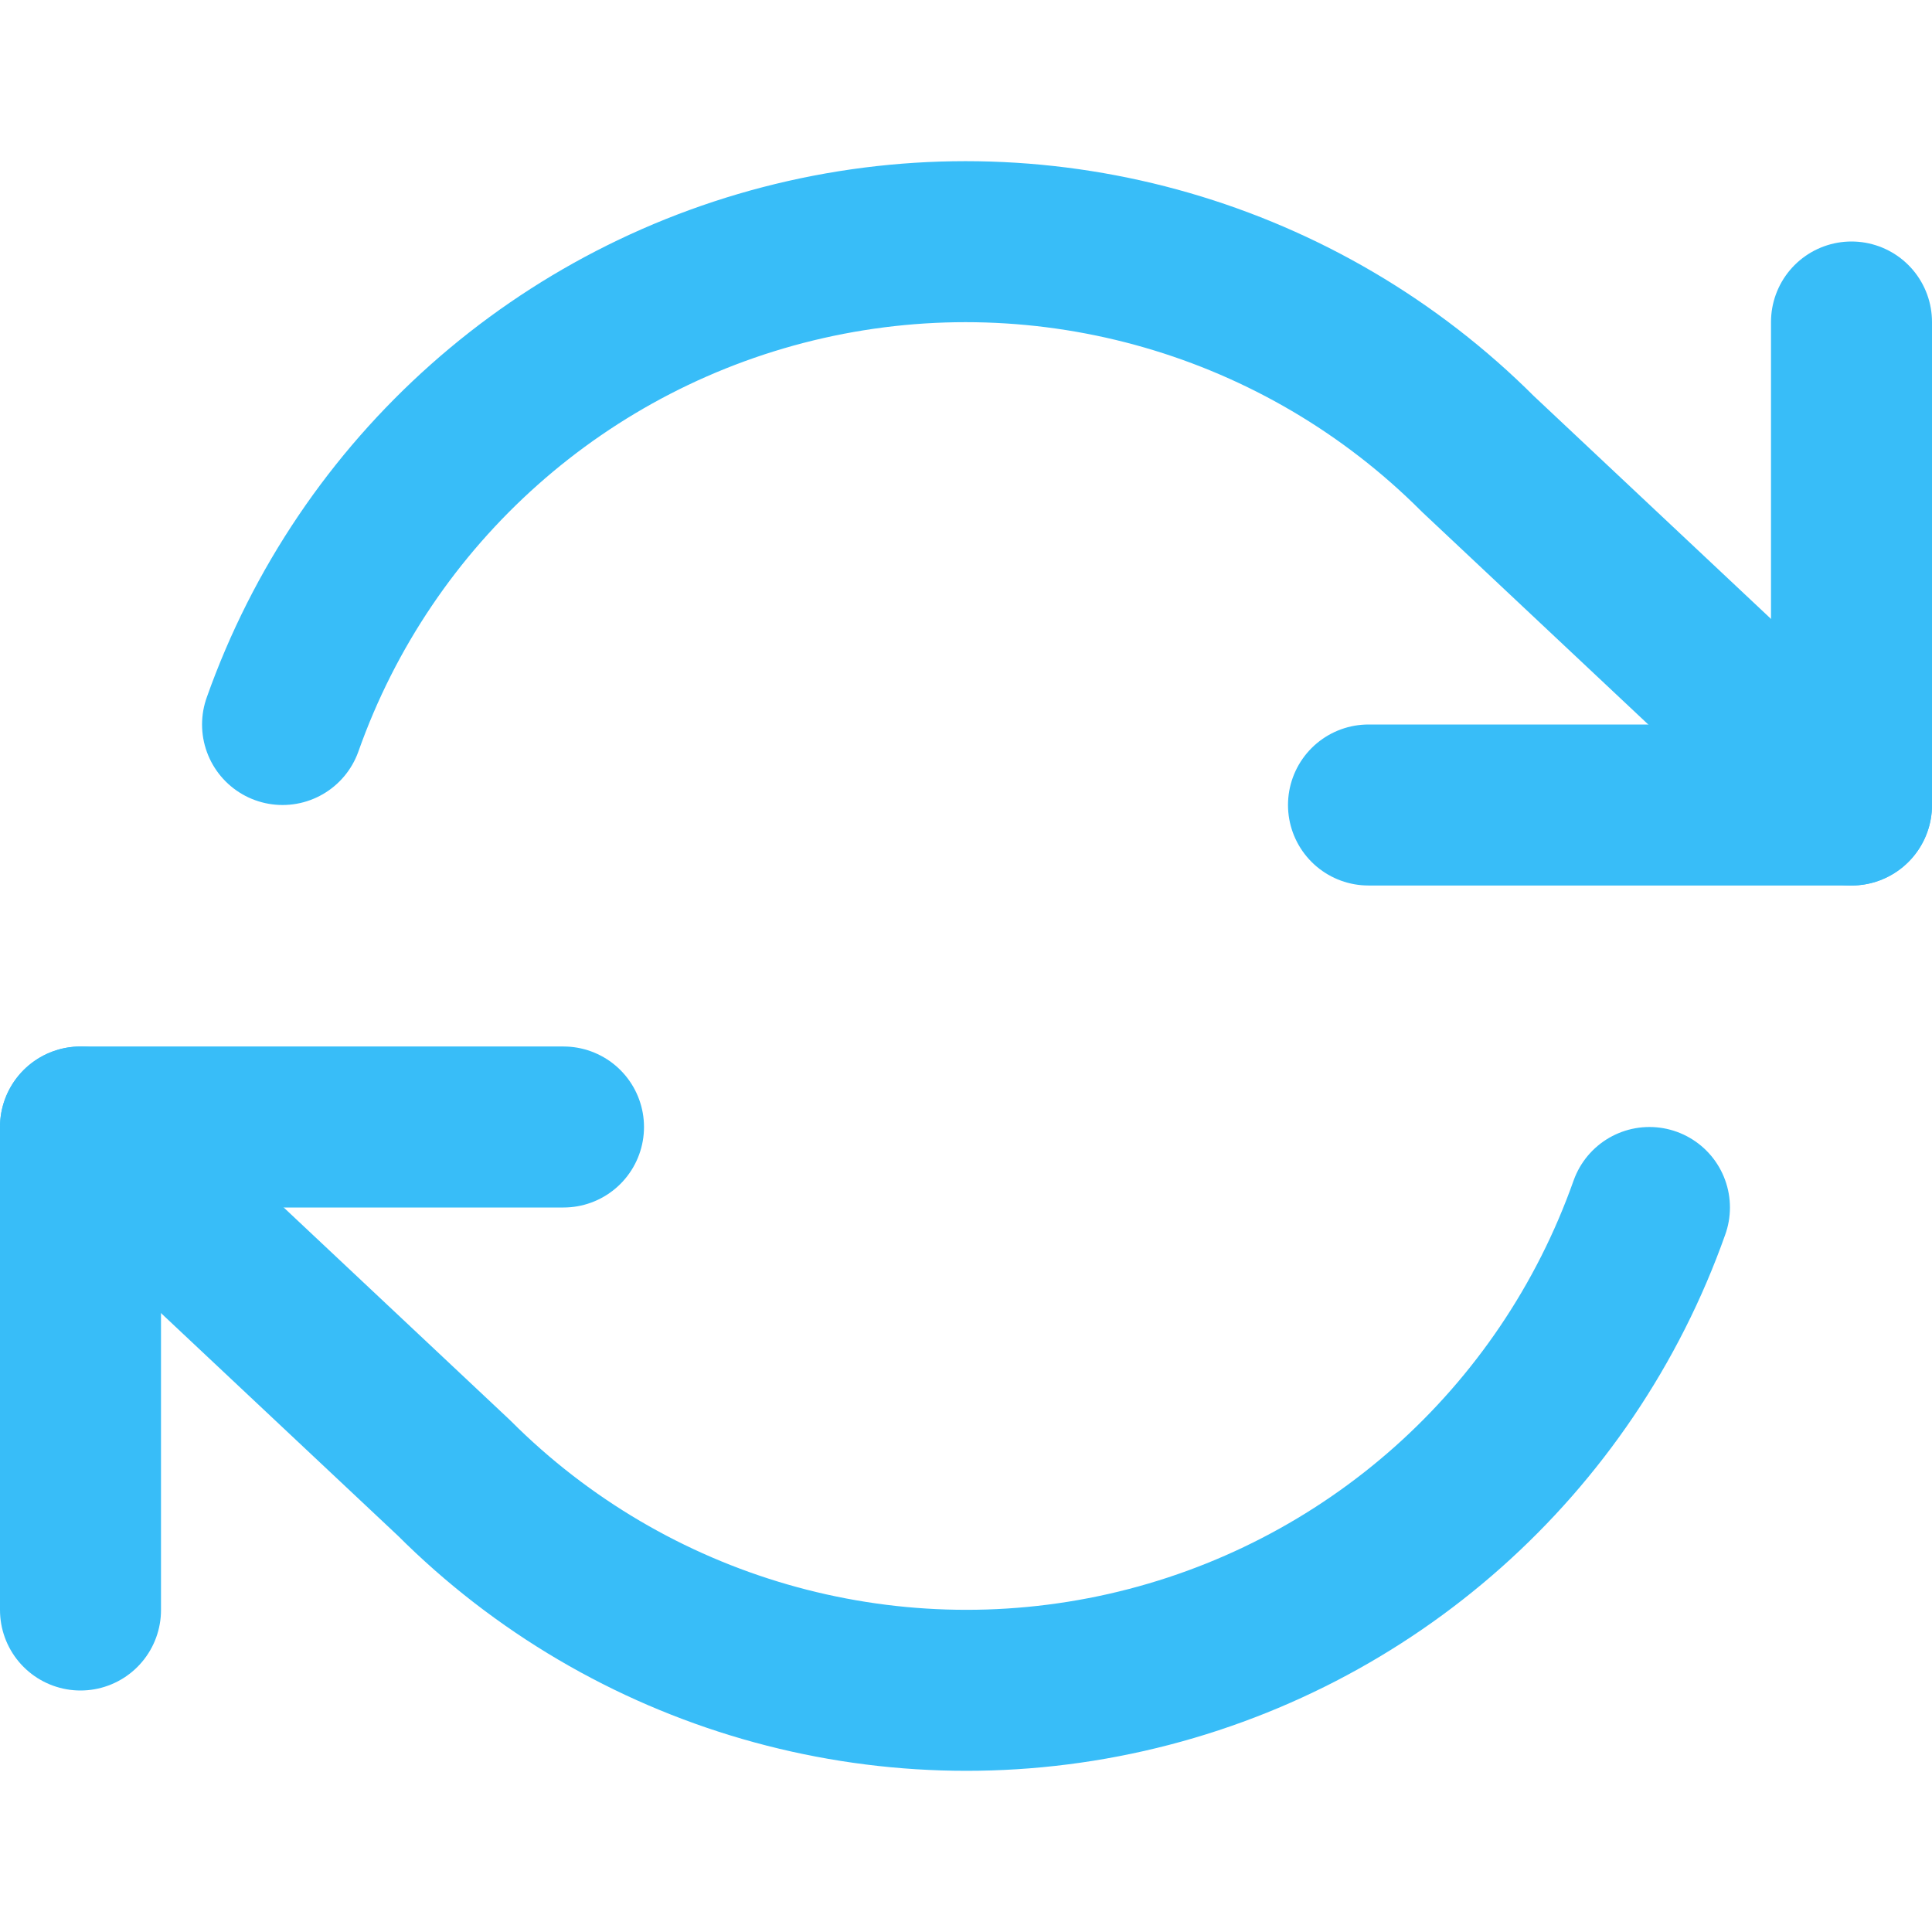
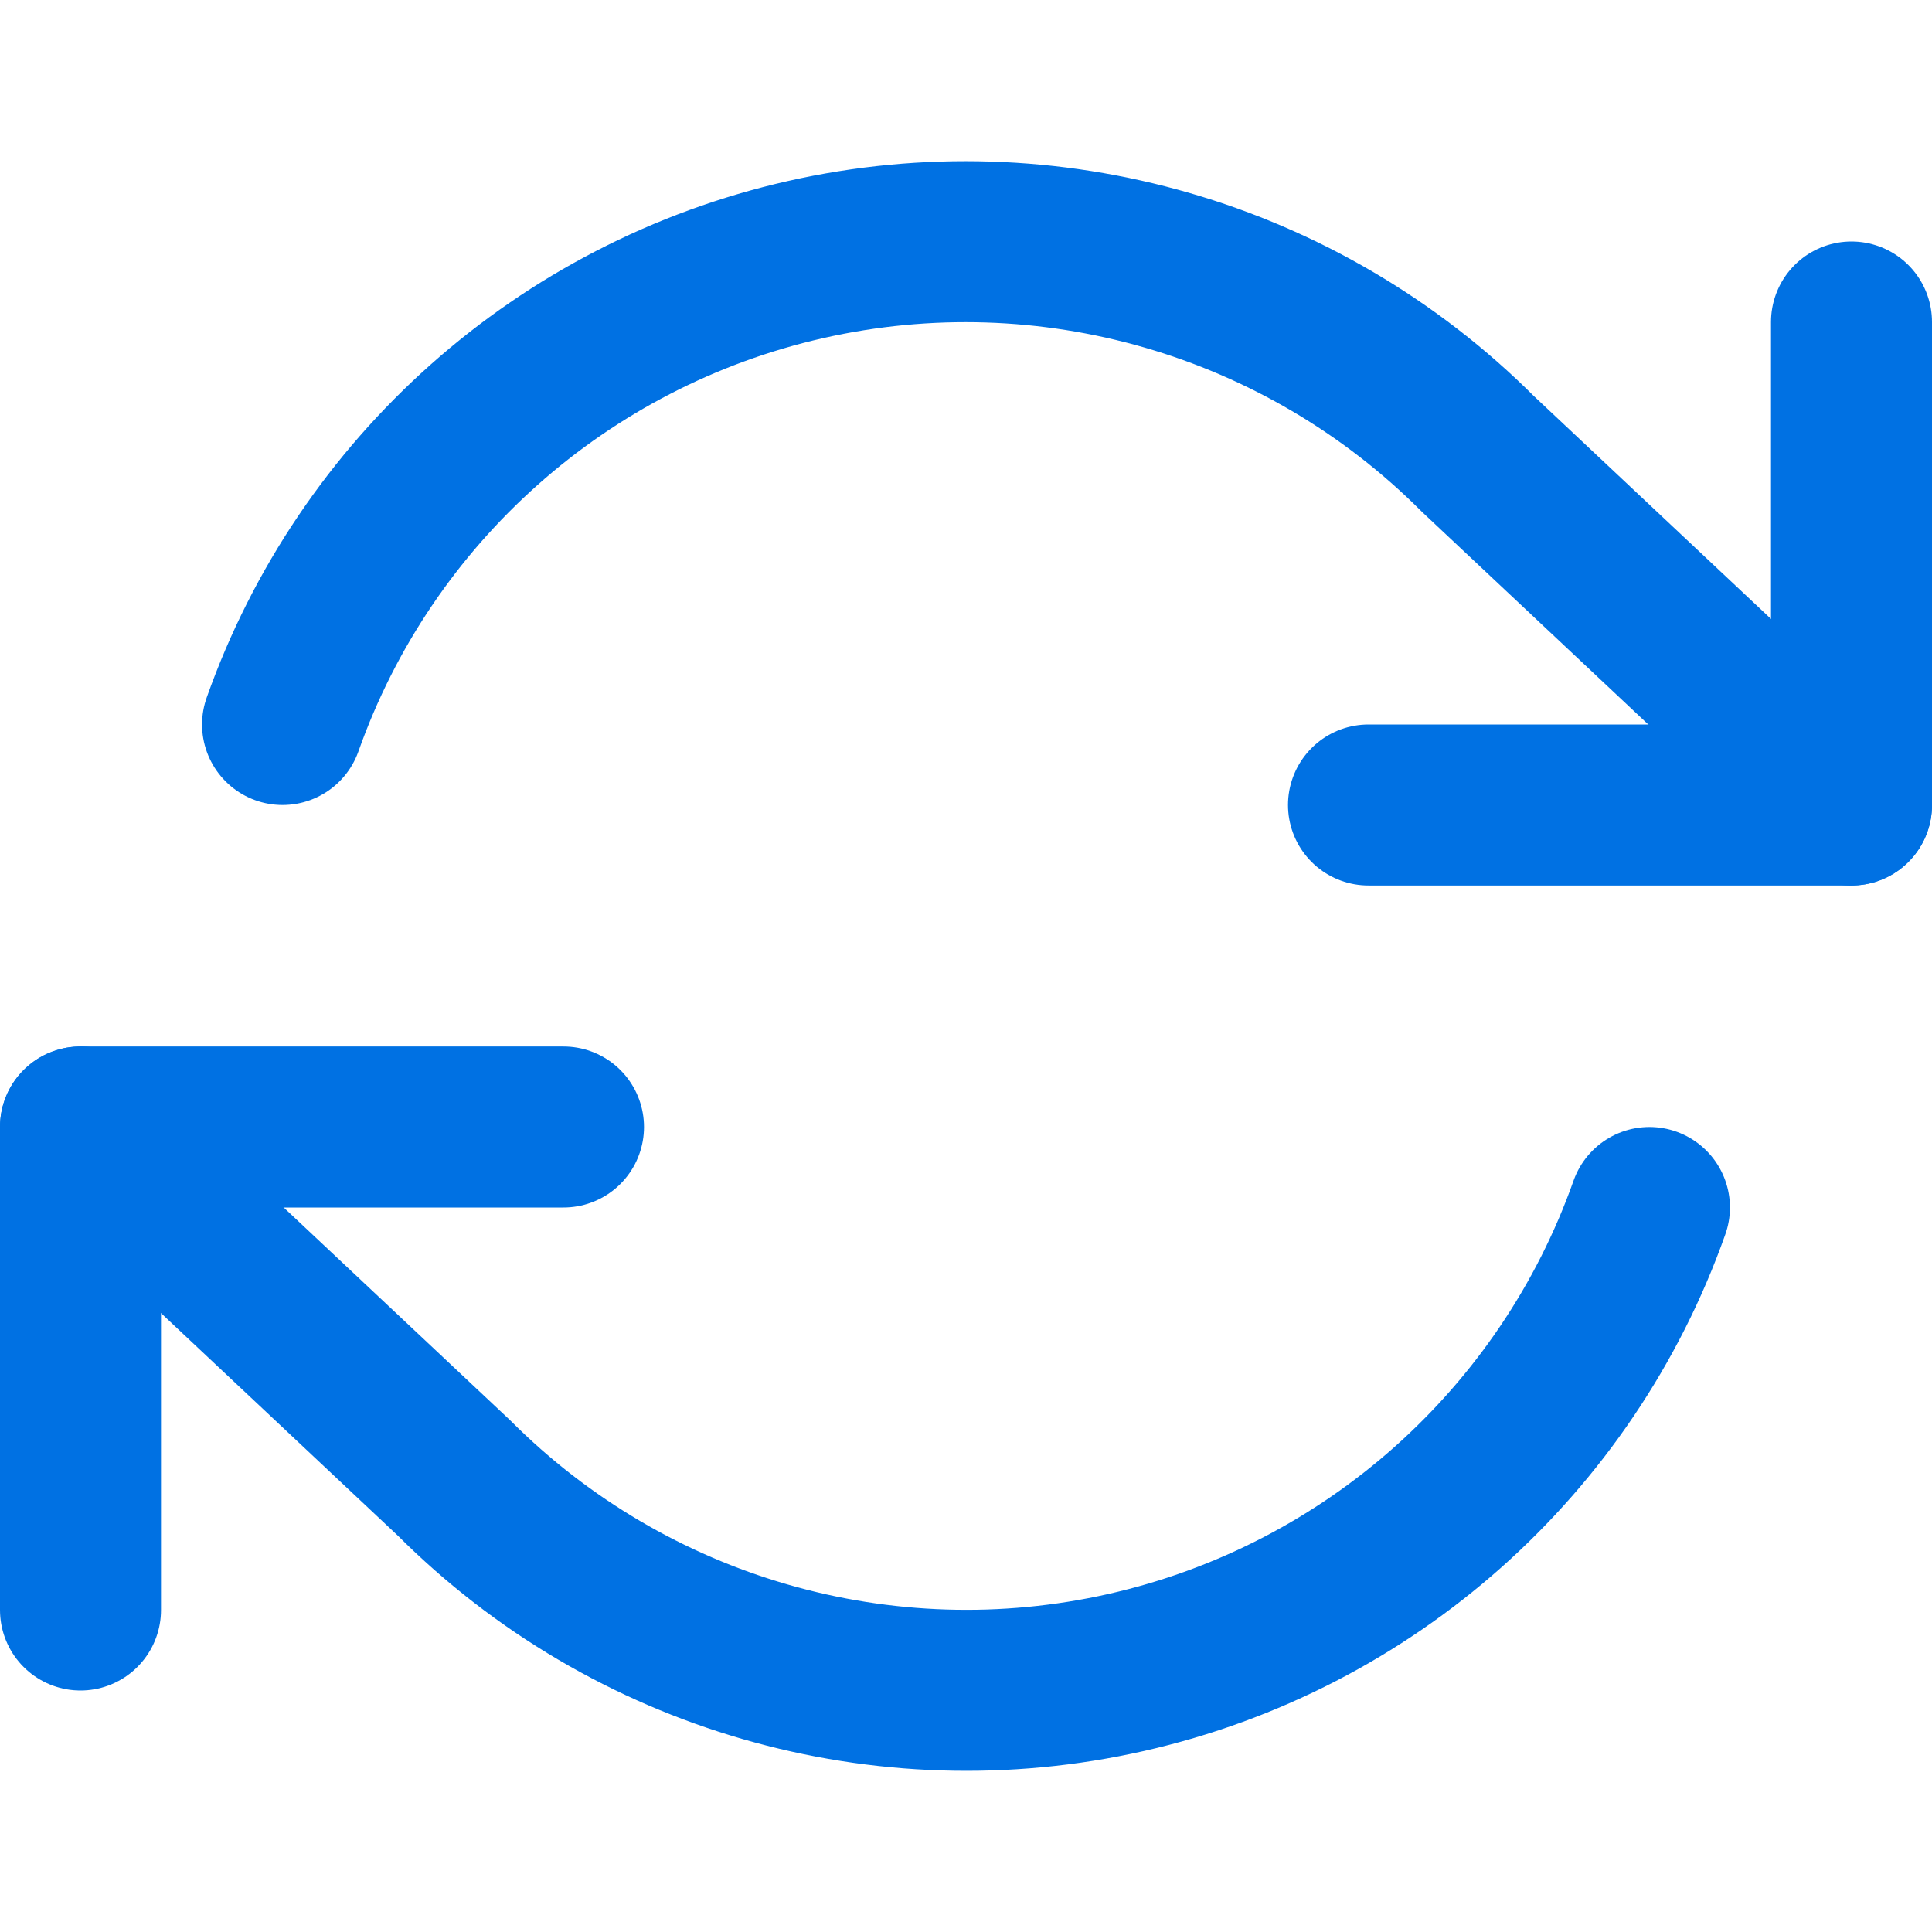
- <svg xmlns="http://www.w3.org/2000/svg" viewBox="0 0 24 24" width="24" height="24" fill="none" stroke="#38BDF8" stroke-width="2" stroke-linecap="round" stroke-linejoin="round">
+ <svg xmlns="http://www.w3.org/2000/svg" viewBox="0 0 24 24" width="24" height="24" fill="none" stroke="#0071E3" stroke-width="2" stroke-linecap="round" stroke-linejoin="round">
  <polyline points="23 4 23 10 17 10" />
  <polyline points="1 20 1 14 7 14" />
  <path d="M3.51 9a9 9 0 0 1 14.85-3.36L23 10M1 14l4.64 4.36A9 9 0 0 0 20.49 15" />
</svg>
